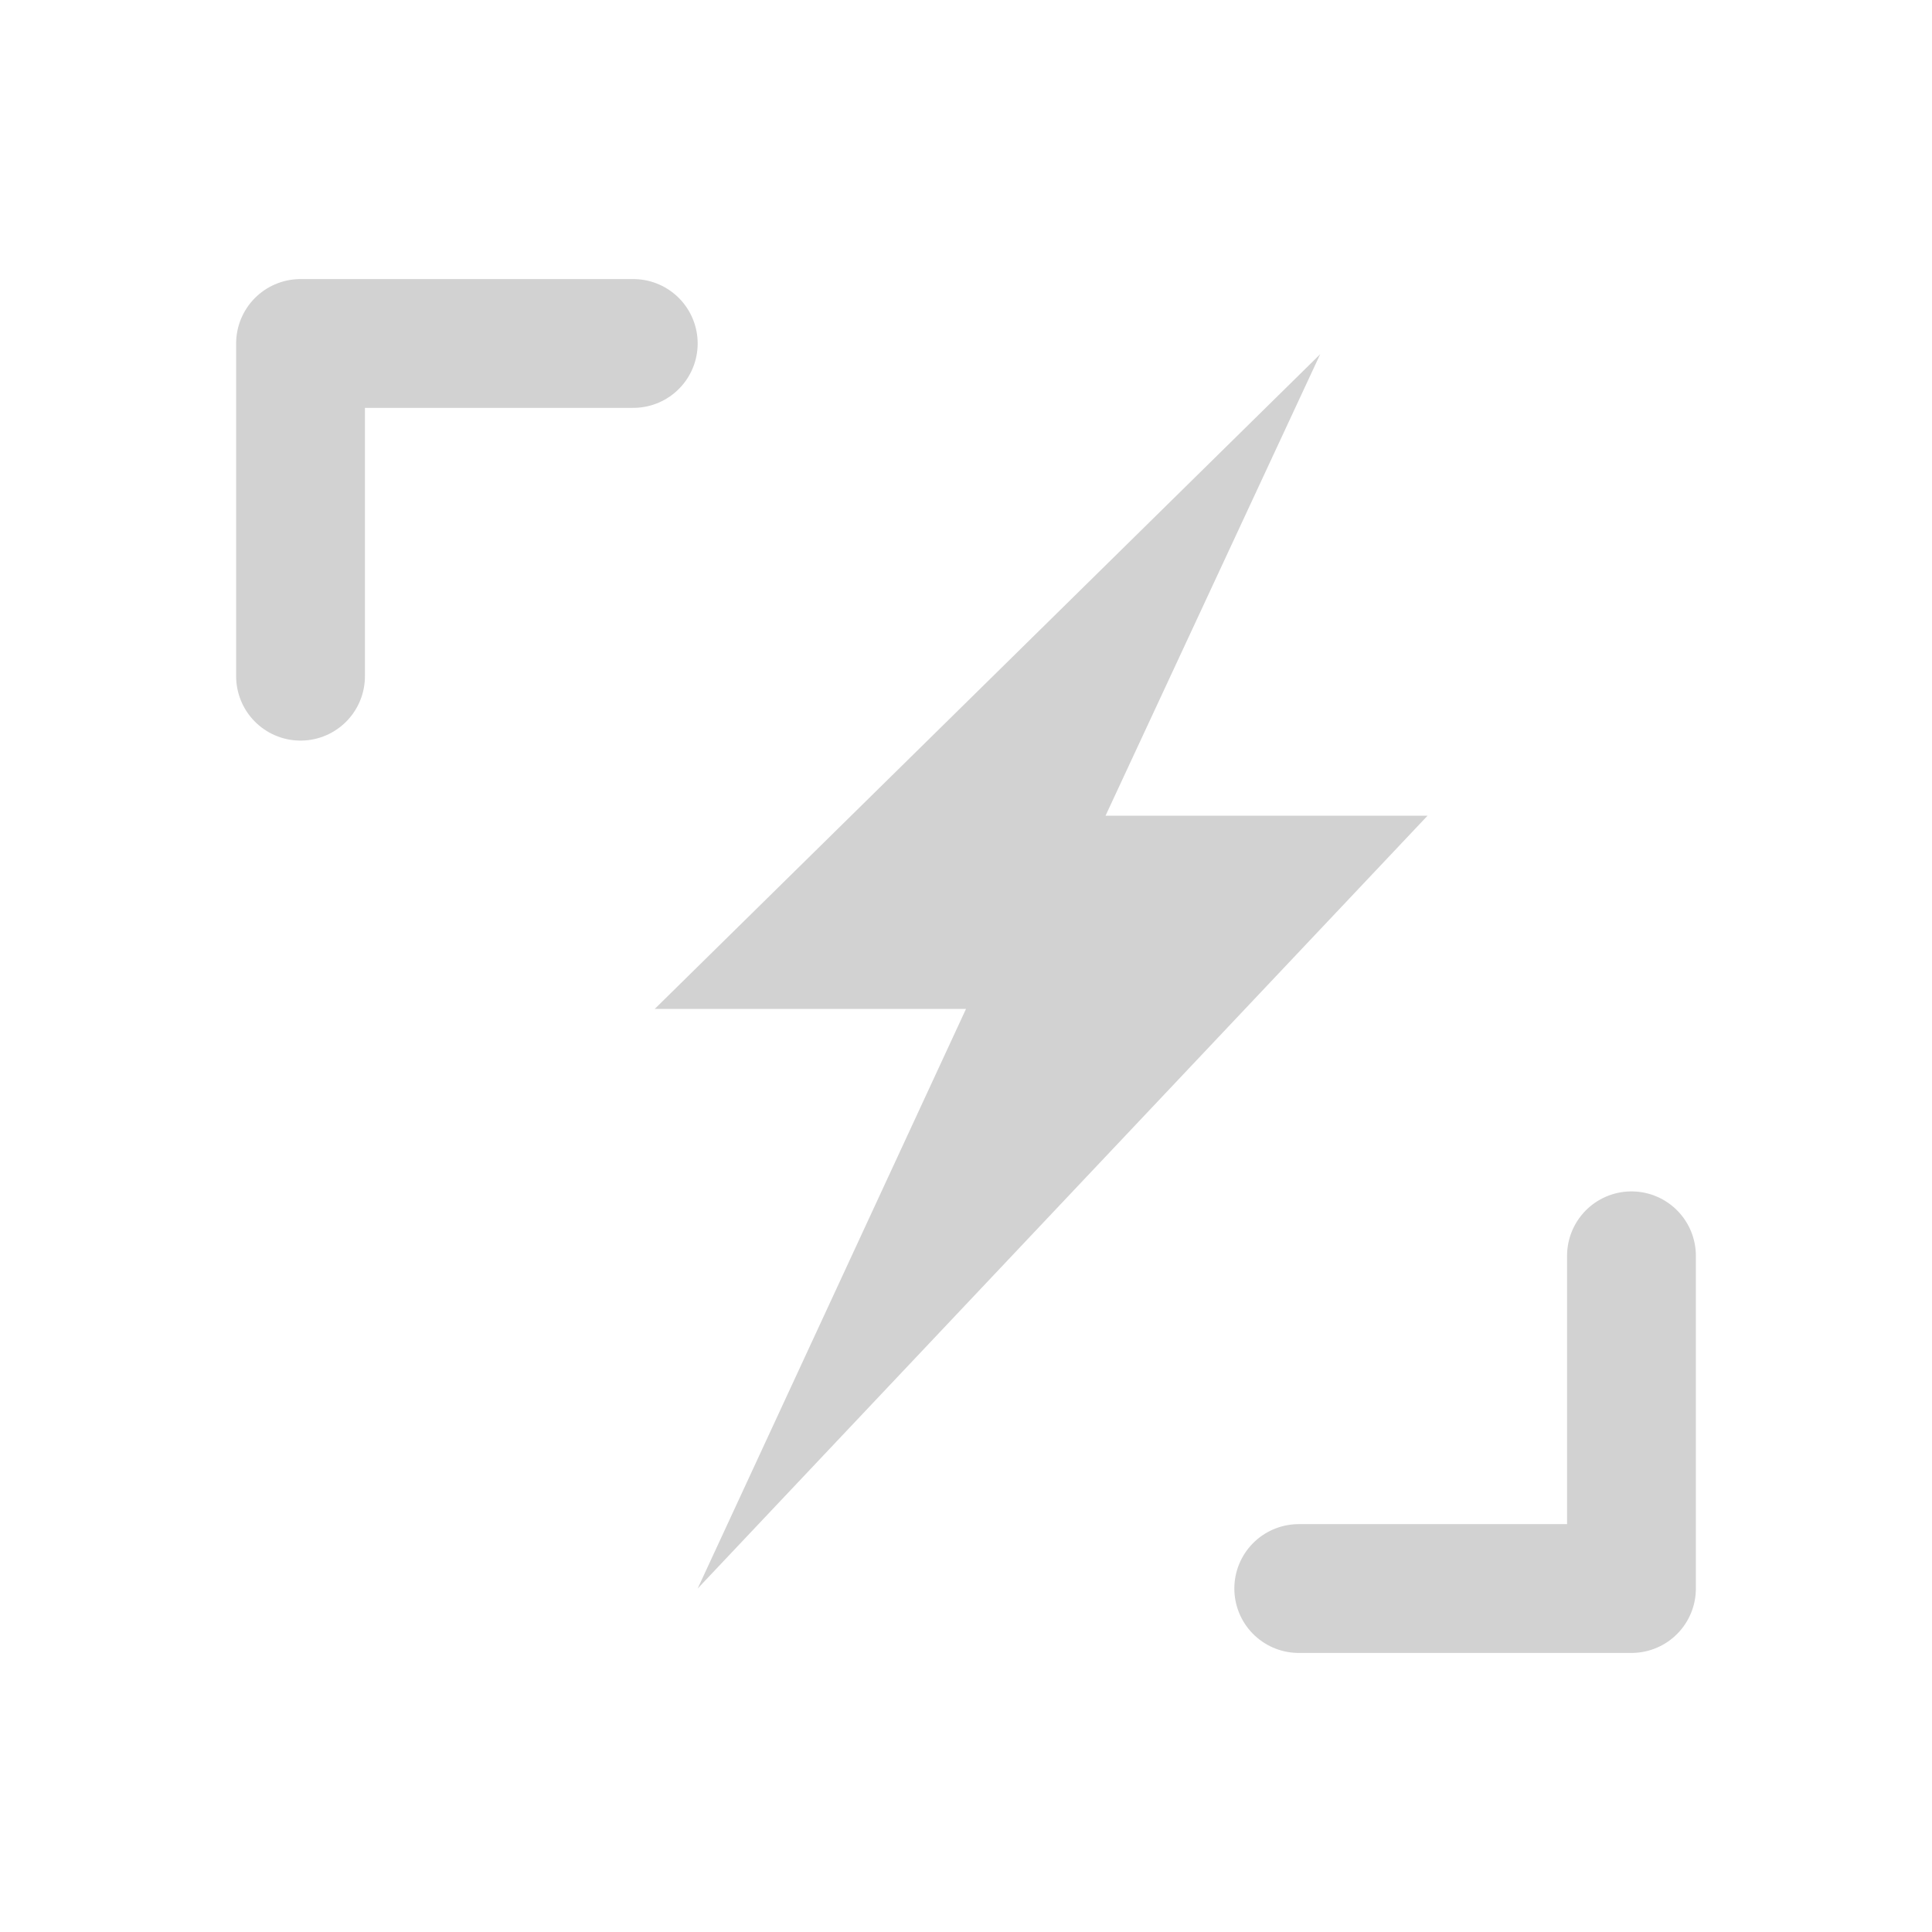
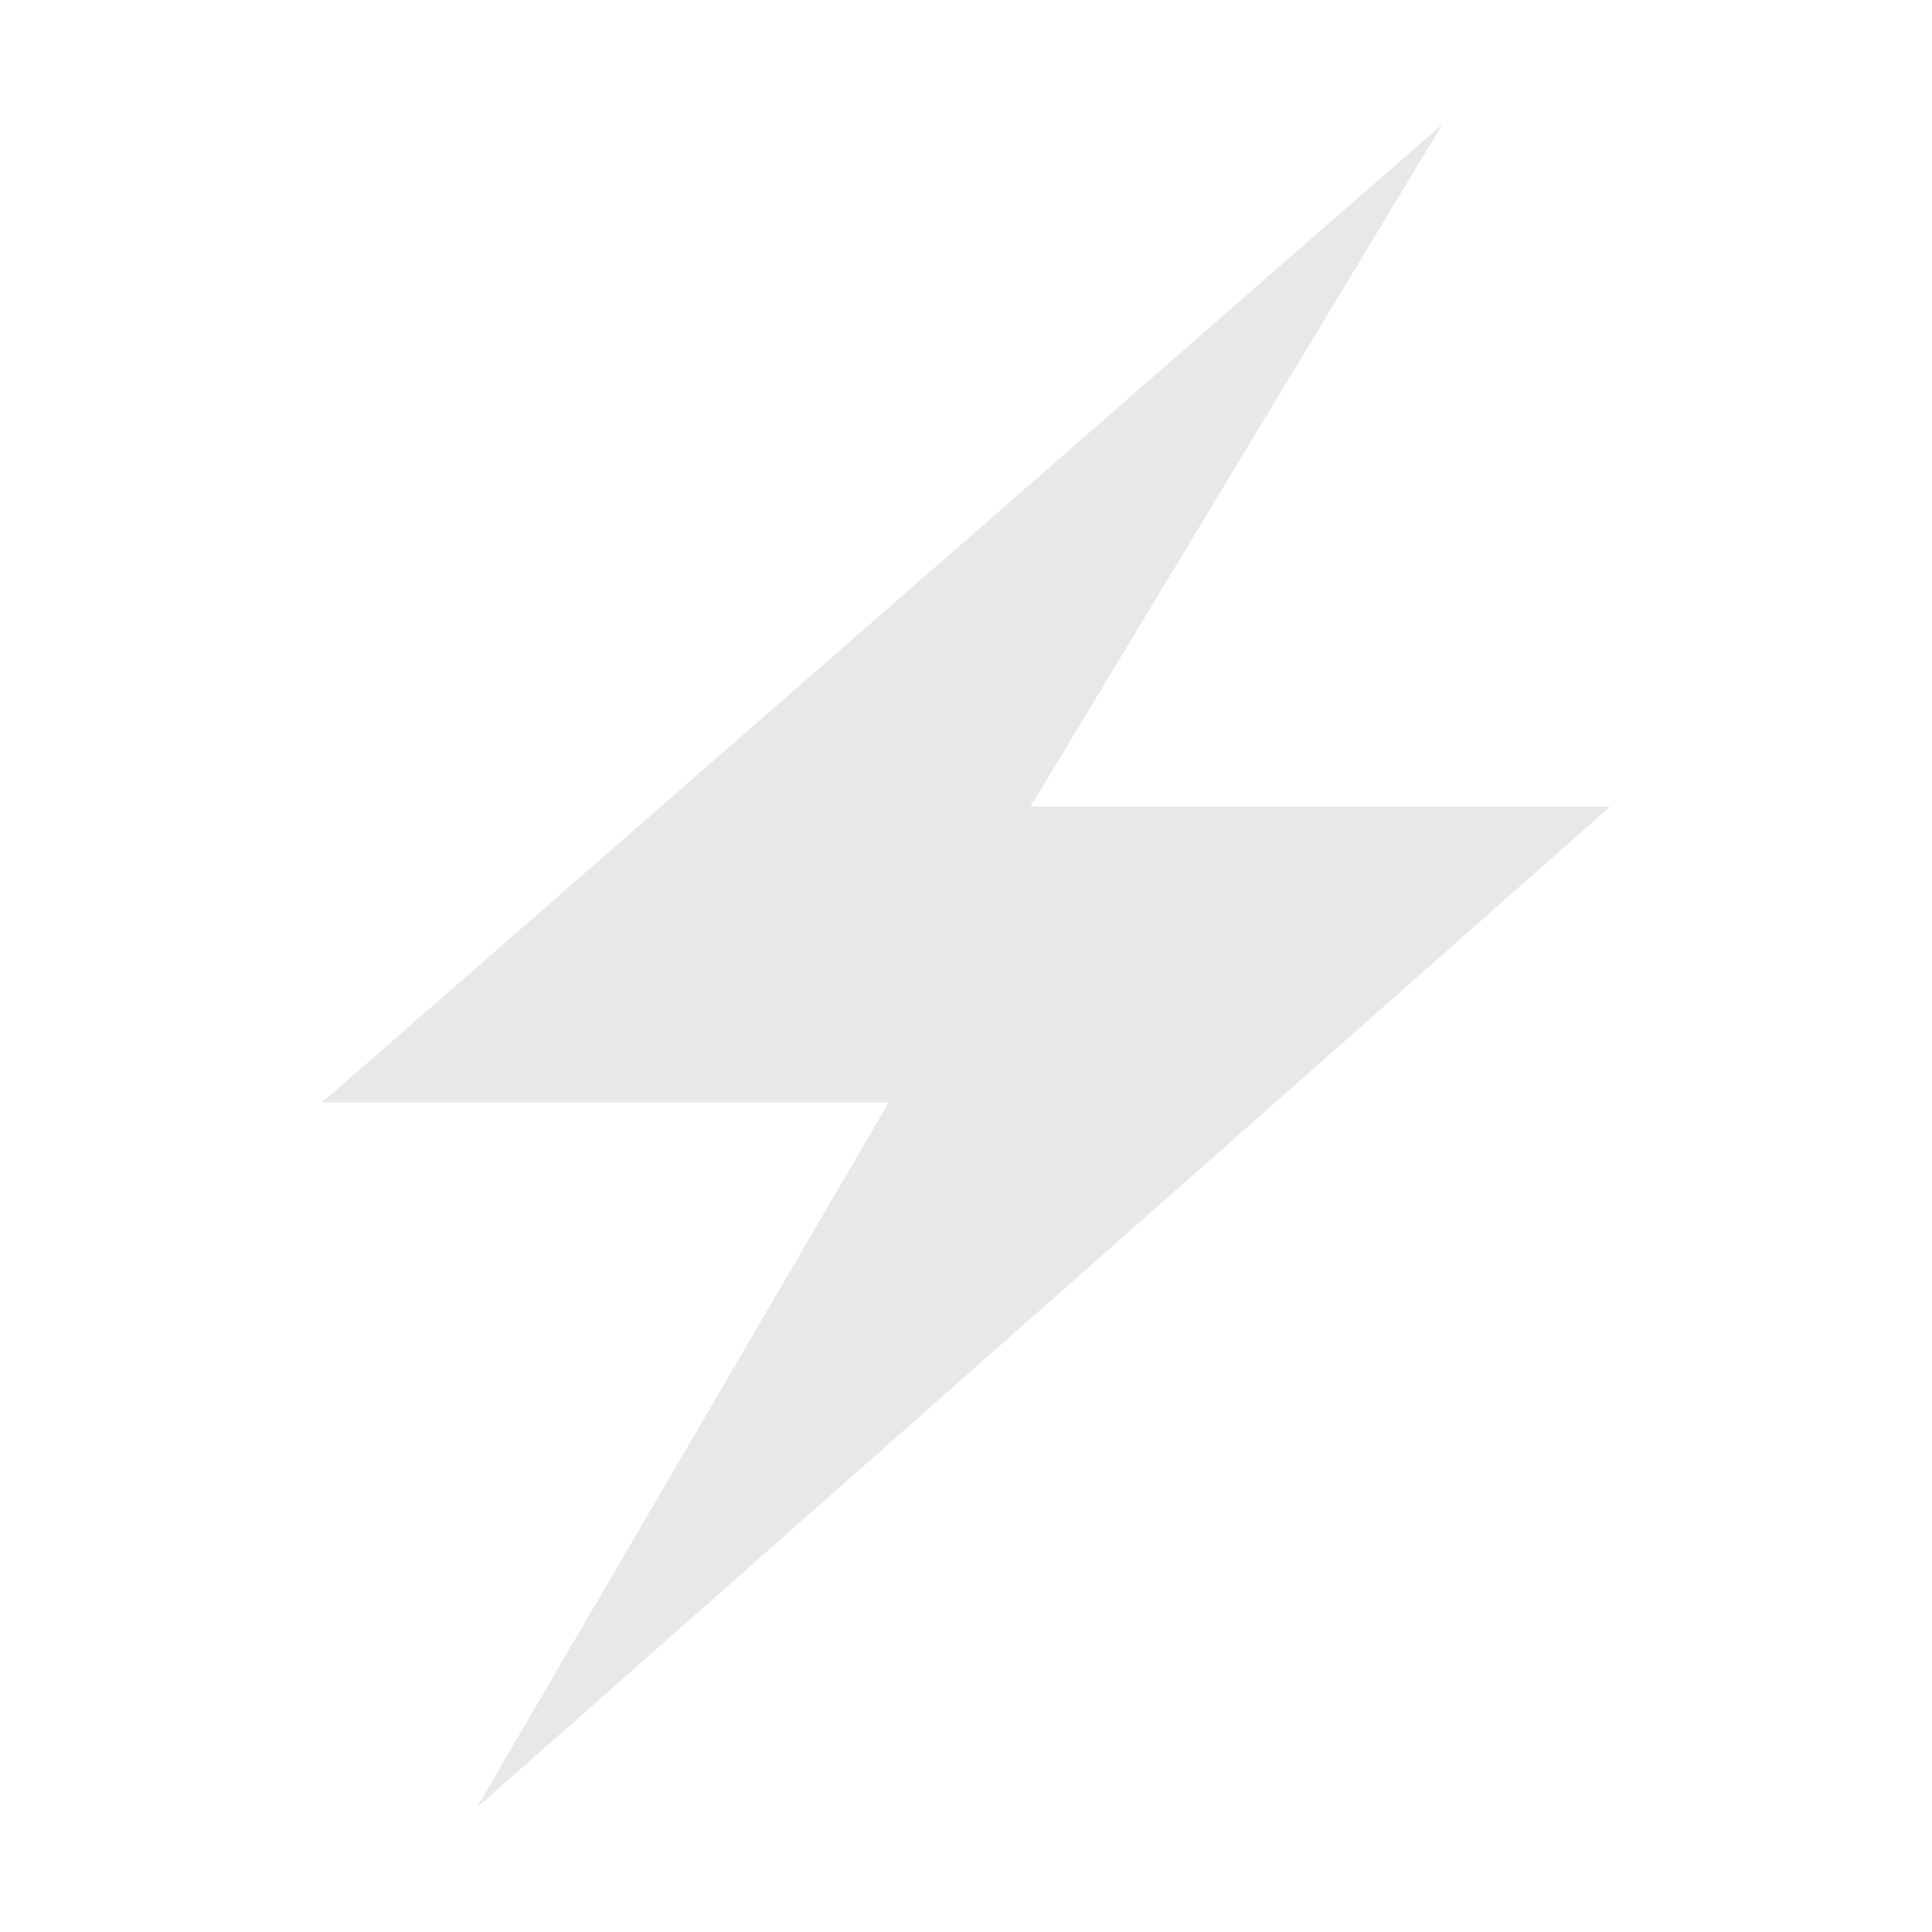
<svg xmlns="http://www.w3.org/2000/svg" version="1.1" width="18" height="18" viewBox="0 0 18 18">
-   <path d="M12.3 3.3 L6.1 9.4 H9 L6.5 14.8 L13.3 7.6 H10.3 Z" fill="#d2d2d2" />
-   <g fill="none" stroke="#d2d2d2" stroke-width="1.2" stroke-linecap="round" stroke-linejoin="round">
-     <path d="M2.8 6.3 V3.2 H5.9" />
-     <path d="M12.1 14.8 H15.2 V11.7" />
+   <g transform="translate(9 9) scale(1.2 1.06) translate(-9.2 -9)">
+     <path d="M12.9 1.6 L4.2 10.2 H8.6 L5.4 16.4 L14.2 7.6 H9.7 Z" fill="#e8e8e8" />
  </g>
</svg>
